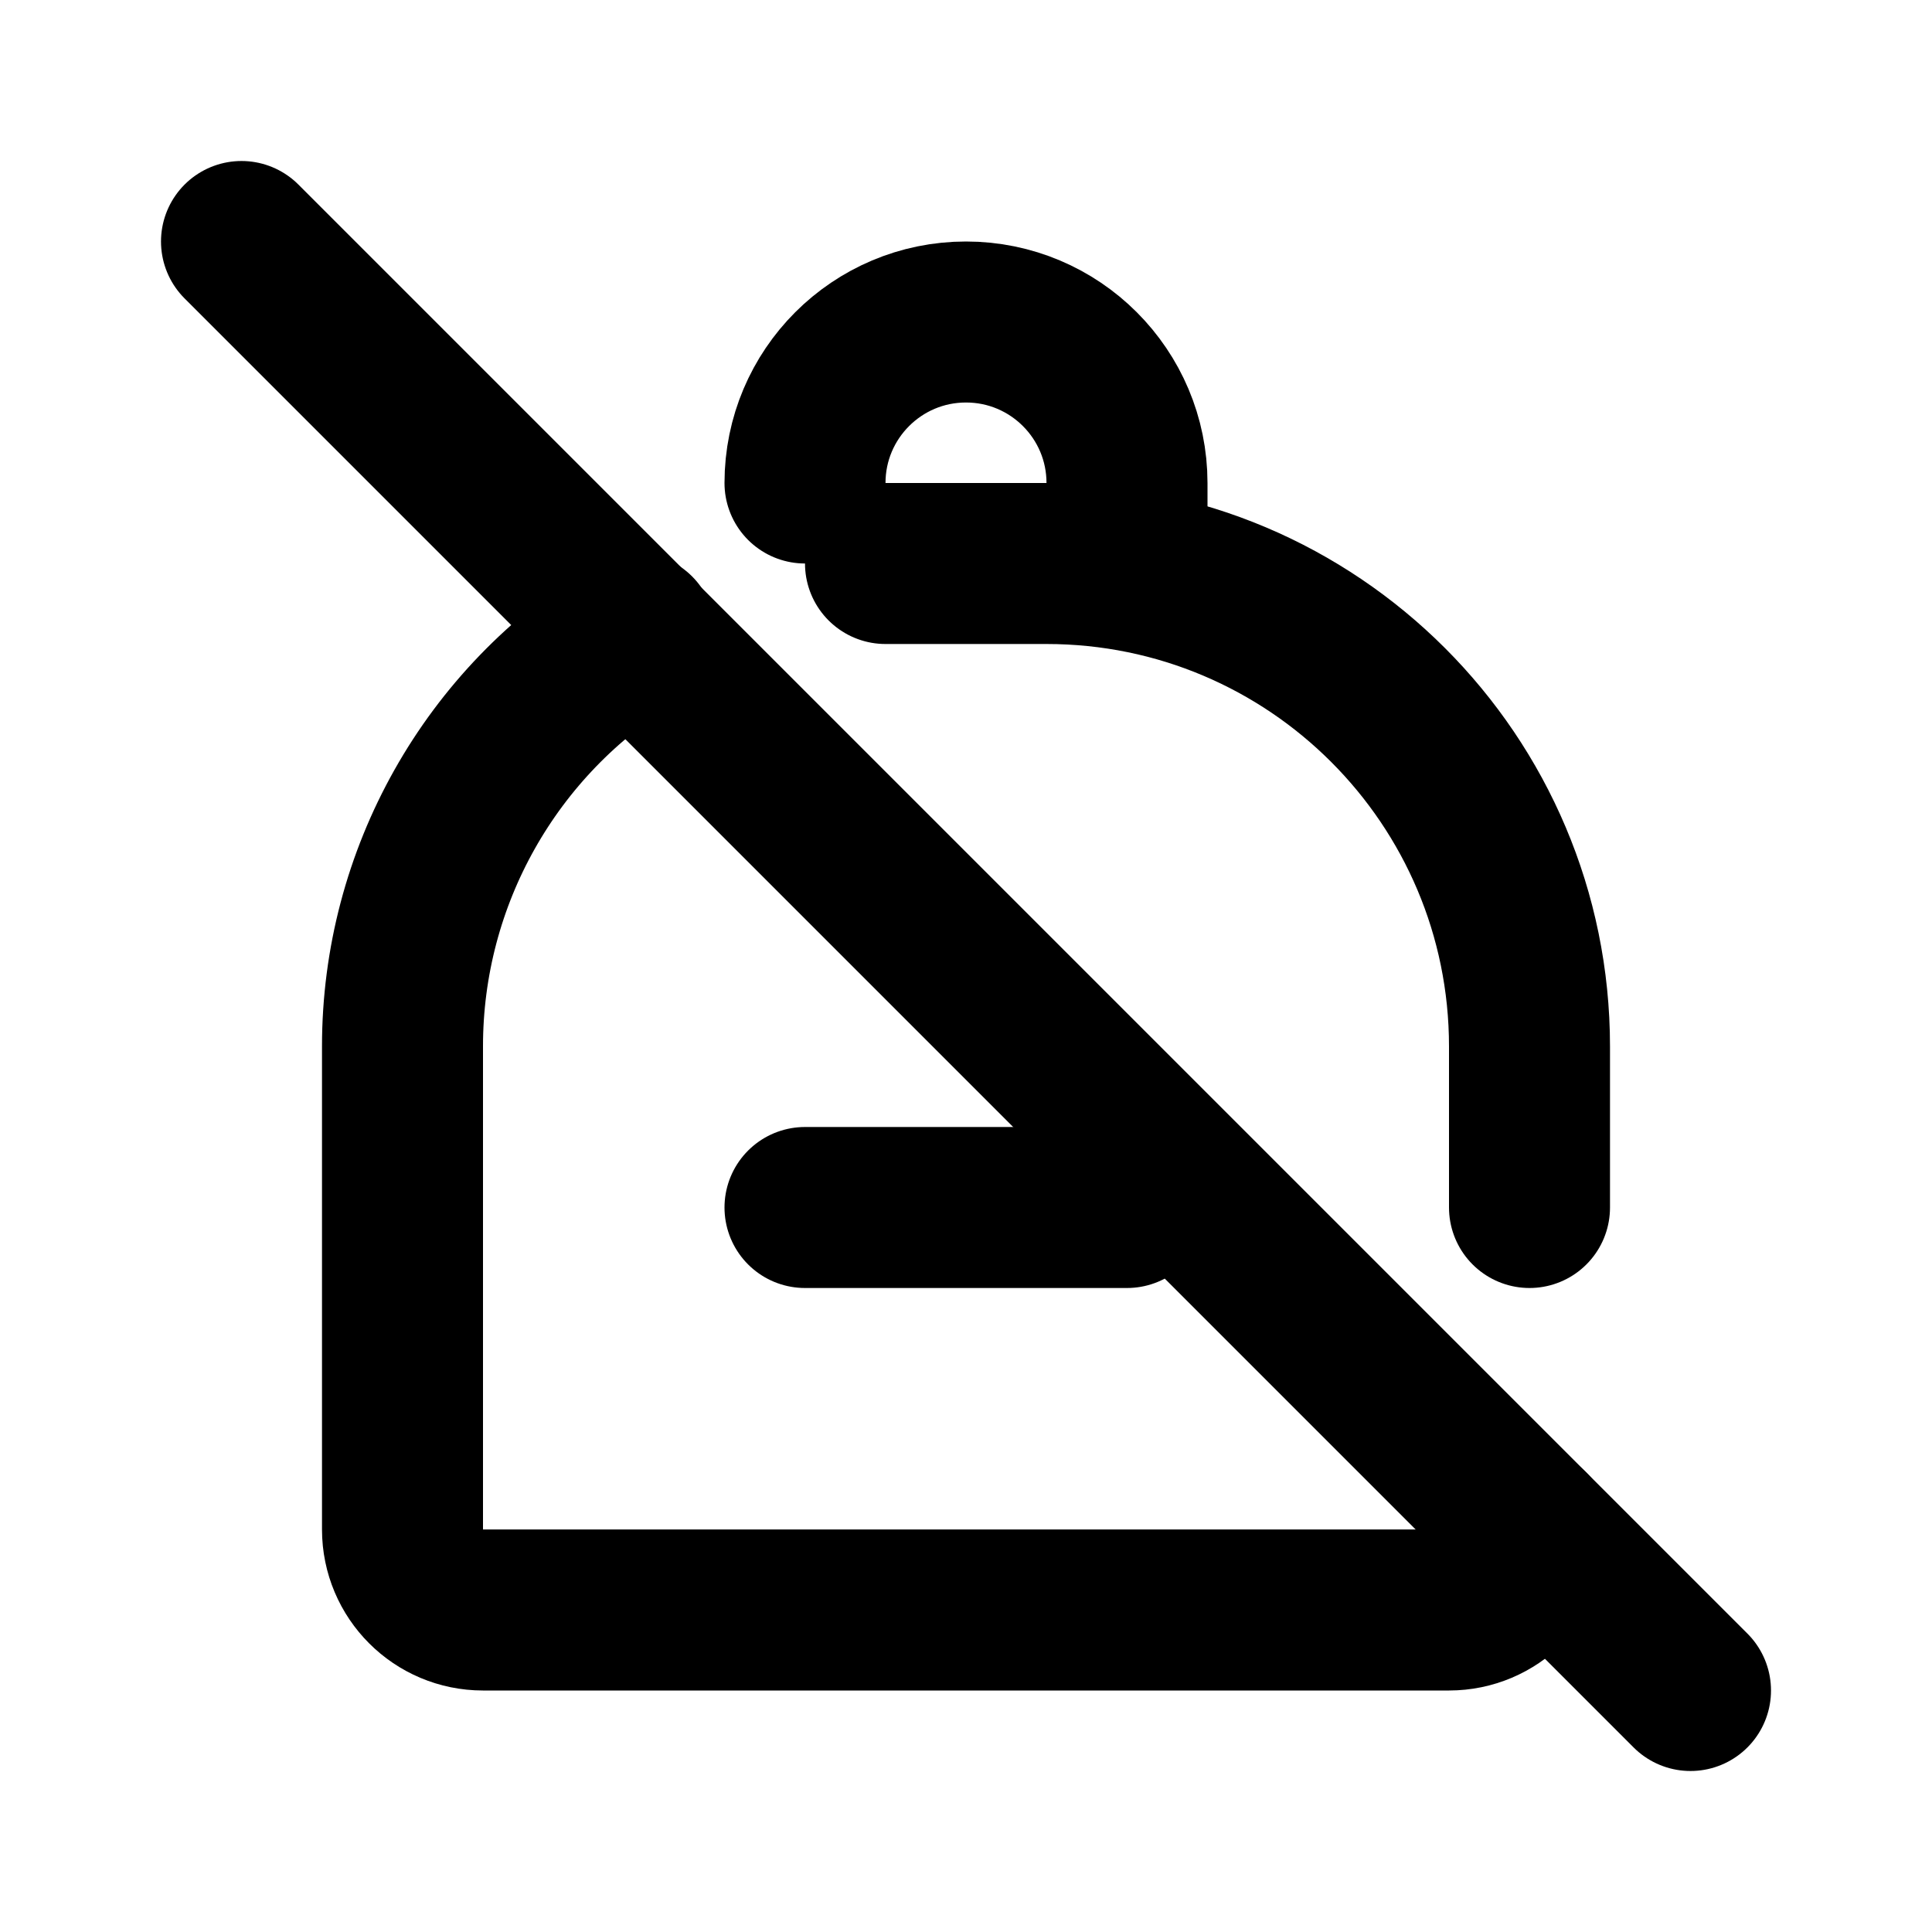
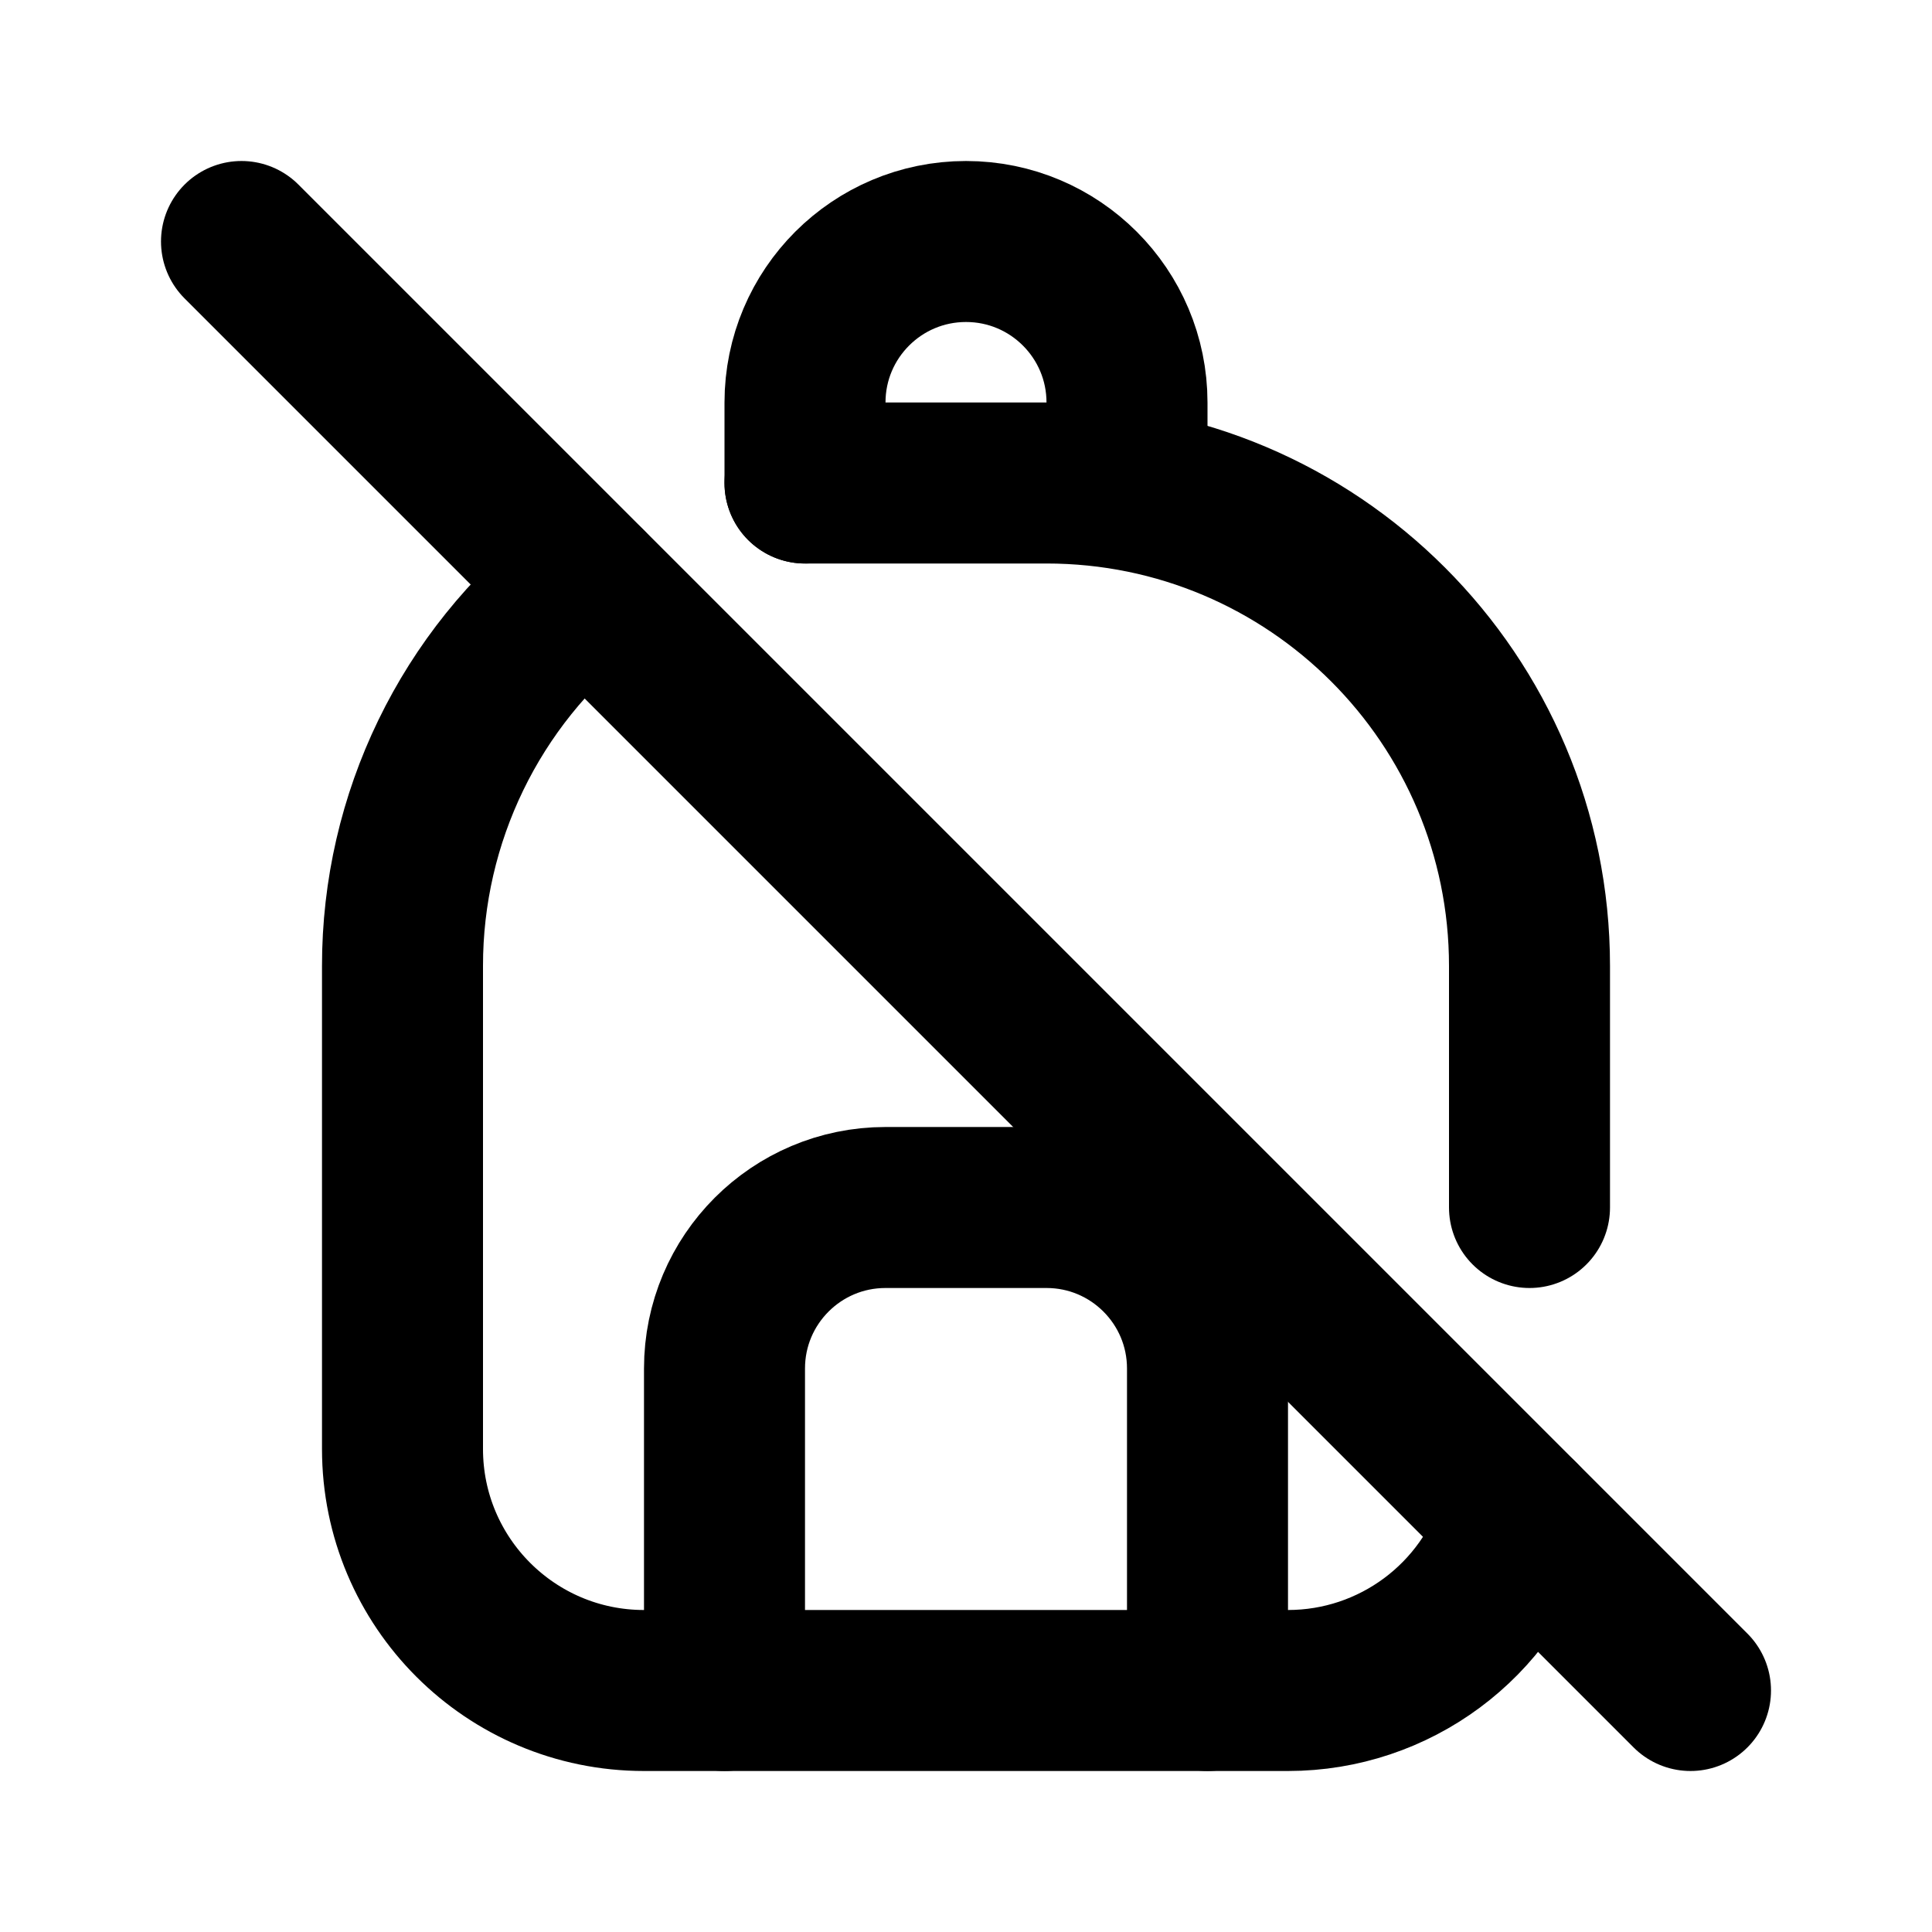
<svg xmlns="http://www.w3.org/2000/svg" class="icon icon-tabler icon-tabler-backpack-off" width="24" height="24" viewBox="0 0 24 24" stroke-width="2" stroke="currentColor" fill="none" stroke-linecap="round" stroke-linejoin="round">
  <path stroke="none" d="M0 0h24v24H0z" fill="none" />
-   <path d="M19 19a1 1 0 0 1 -1 1h-12a1 1 0 0 1 -1 -1v-6a5.997 5.997 0 0 1 2.89 -5.133m3.11 -.867h2a6 6 0 0 1 6 6v2" />
-   <path d="M10 6a2 2 0 1 1 4 0v1" />
-   <path d="M10 15h4" />
+   <path d="M10 6h3a6 6 0 0 1 6 6v3m-.129 3.872a3.001 3.001 0 0 1 -2.871 2.128h-8a3 3 0 0 1 -3 -3v-6a5.99 5.99 0 0 1 2.285 -4.712" />
+   <path d="M10 6v-1a2 2 0 1 1 4 0v1" />
+   <path d="M9 21v-4a2 2 0 0 1 2 -2h2a2 2 0 0 1 2 2v4" />
  <path d="M3 3l18 18" />
</svg>
